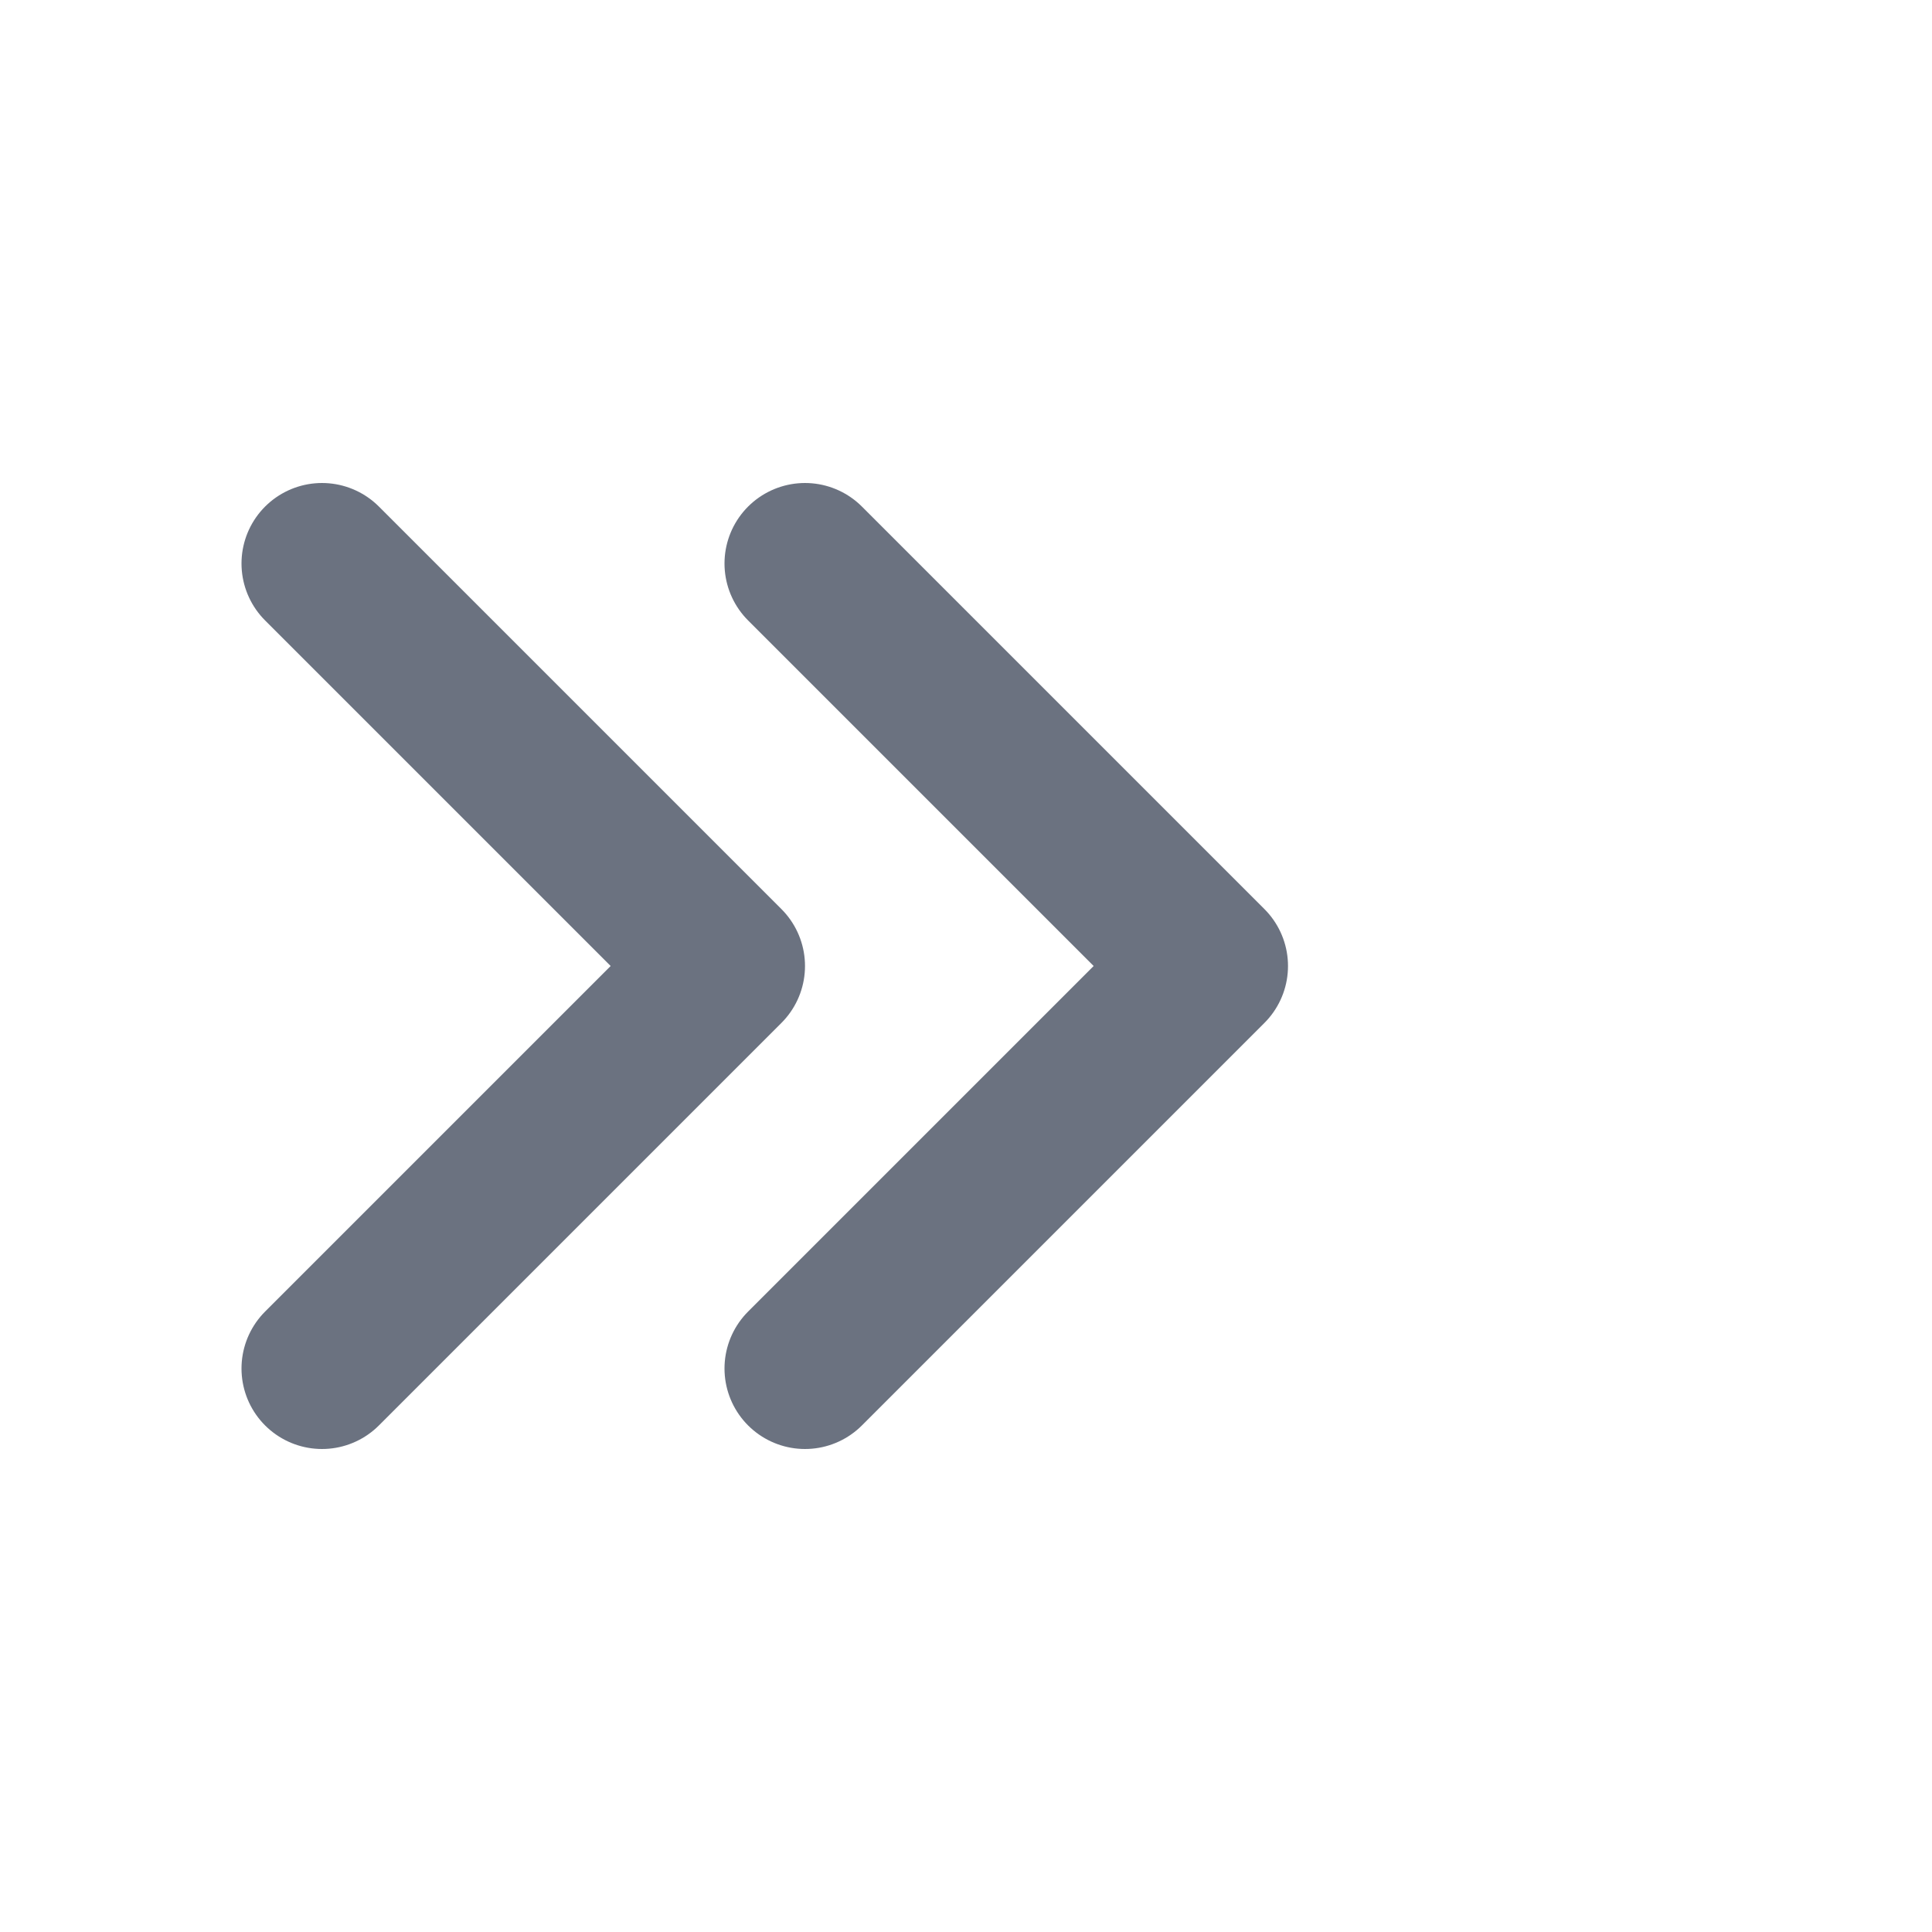
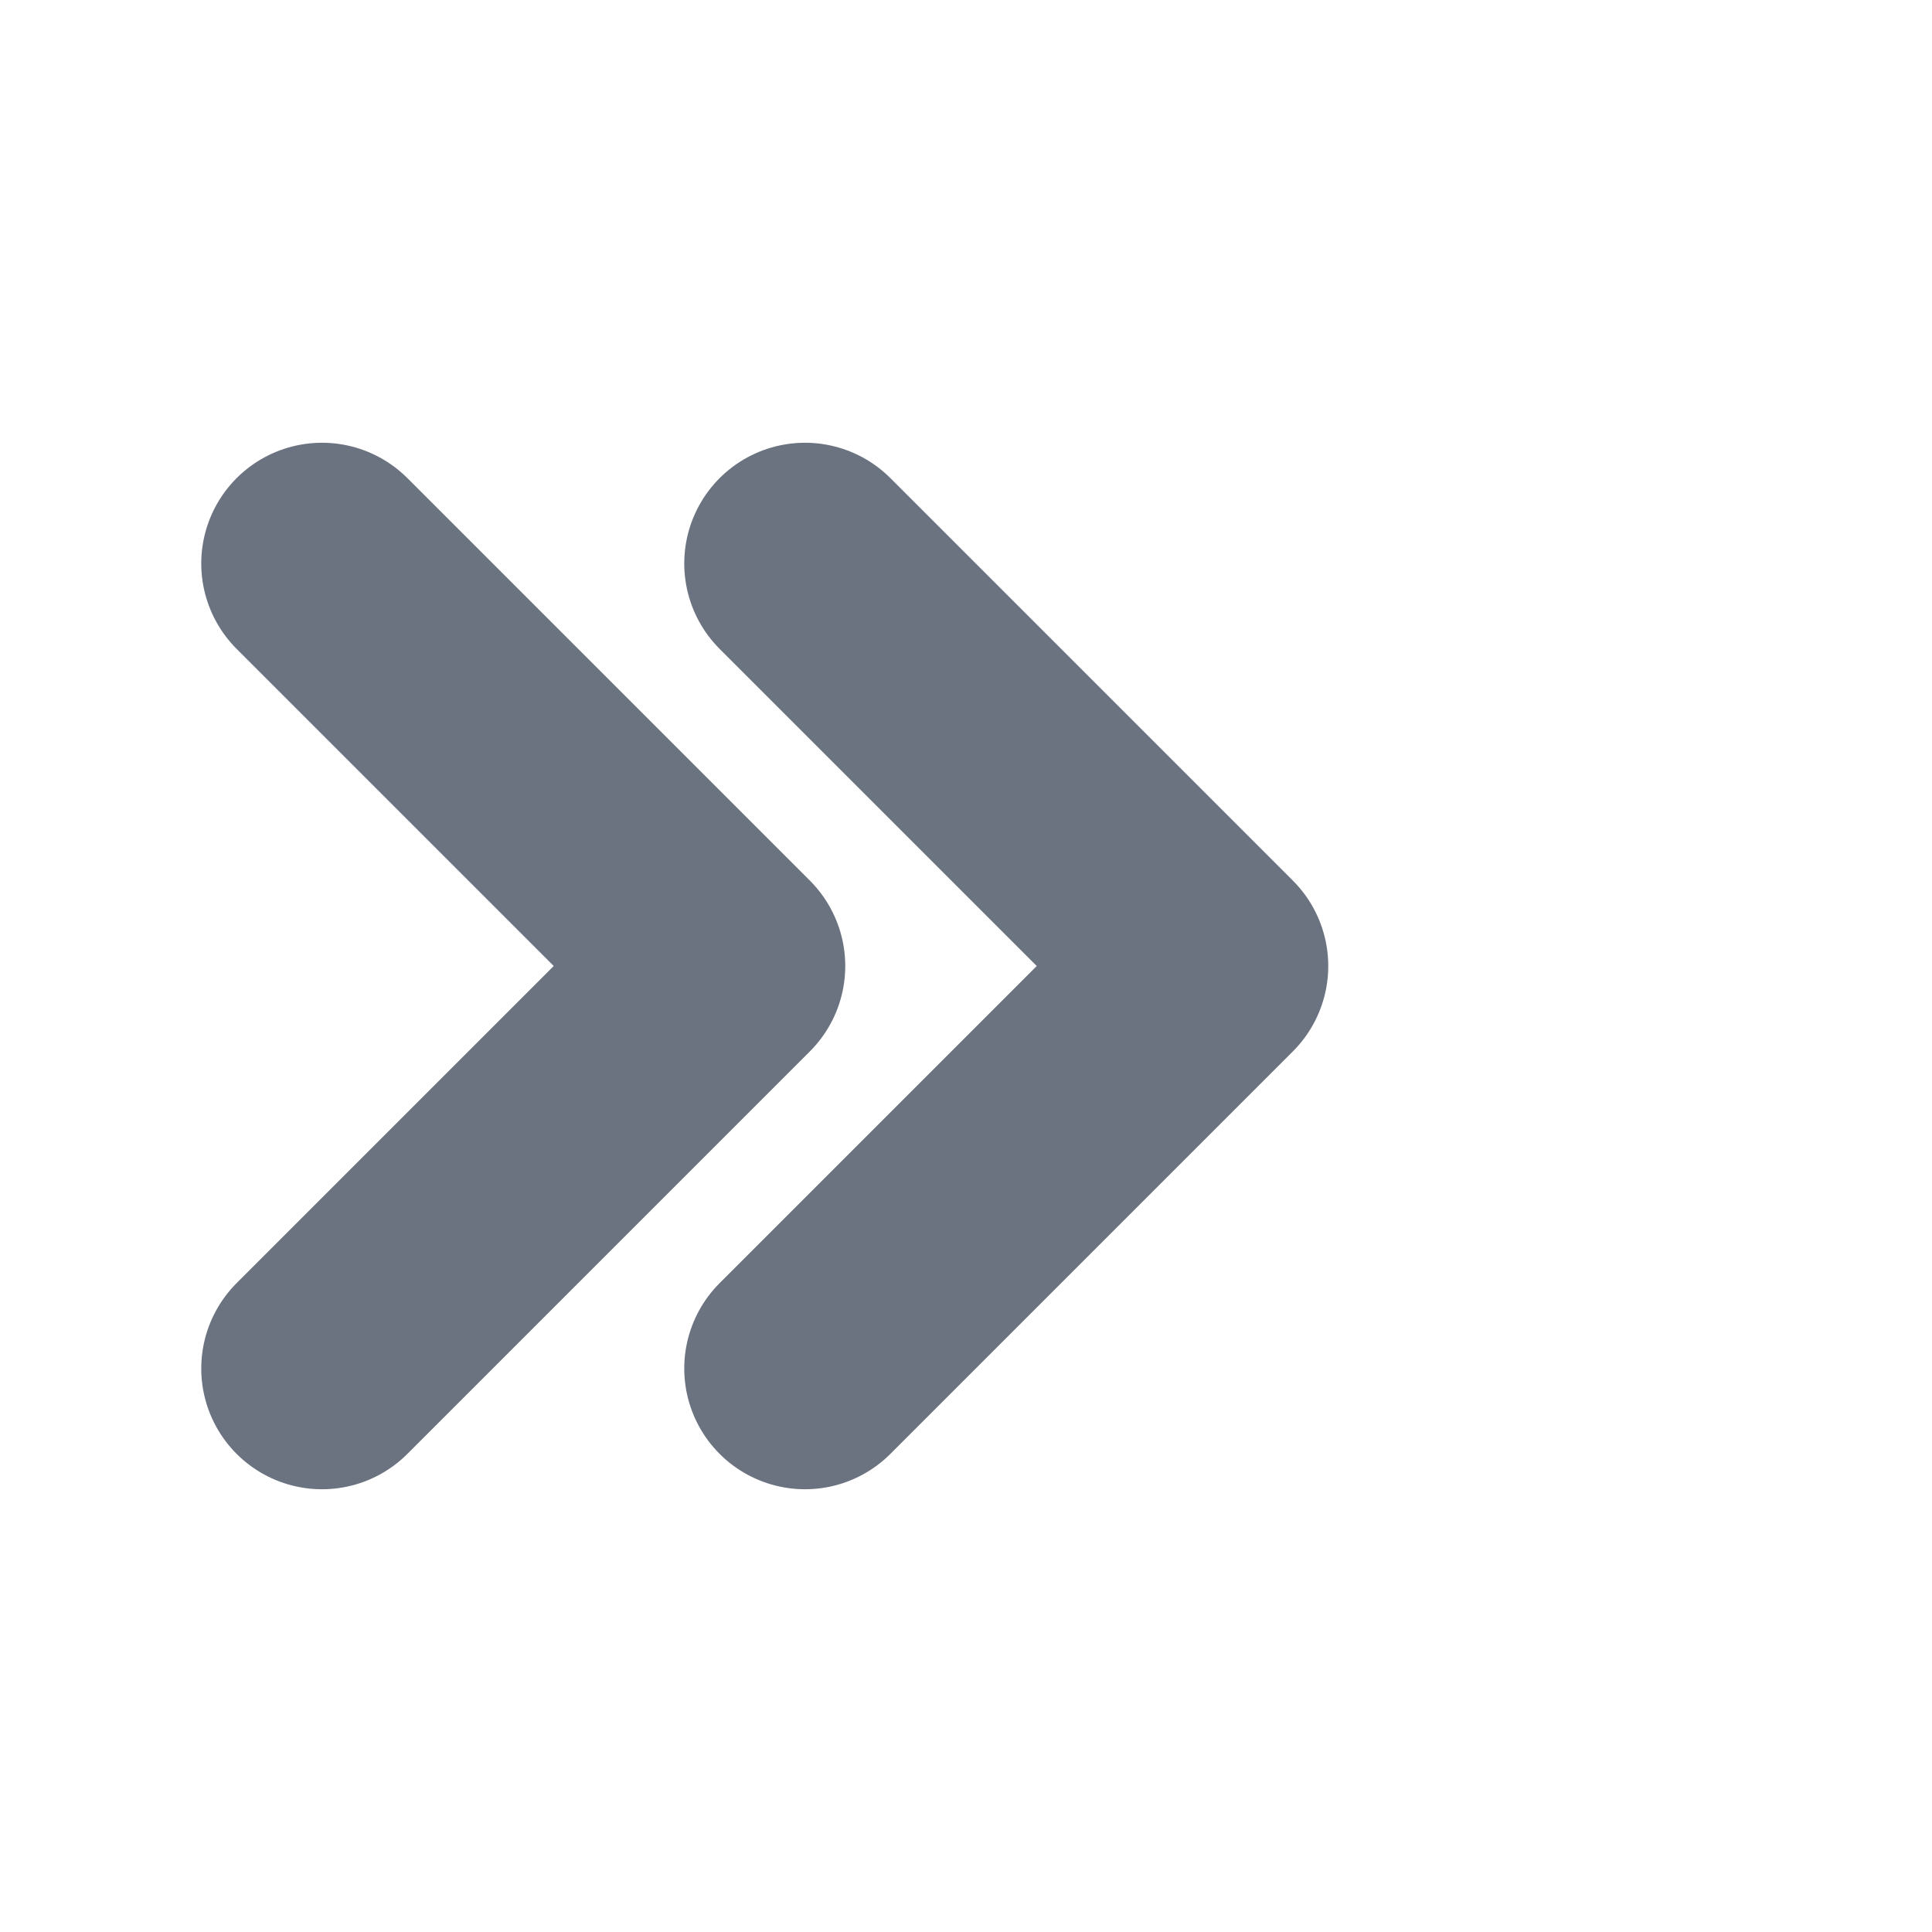
- <svg xmlns="http://www.w3.org/2000/svg" width="24" height="24" viewBox="0 0 24 24" fill="none" stroke="#6b7280" stroke-width="2" stroke-linecap="round" stroke-linejoin="round">
+ <svg xmlns="http://www.w3.org/2000/svg" width="24" height="24" viewBox="0 0 24 24" fill="none" stroke="#6b7280" stroke-width="3" stroke-linecap="round" stroke-linejoin="round">
  <path d="M4 7l5 5-5 5M10 7l5 5-5 5" />
</svg>
